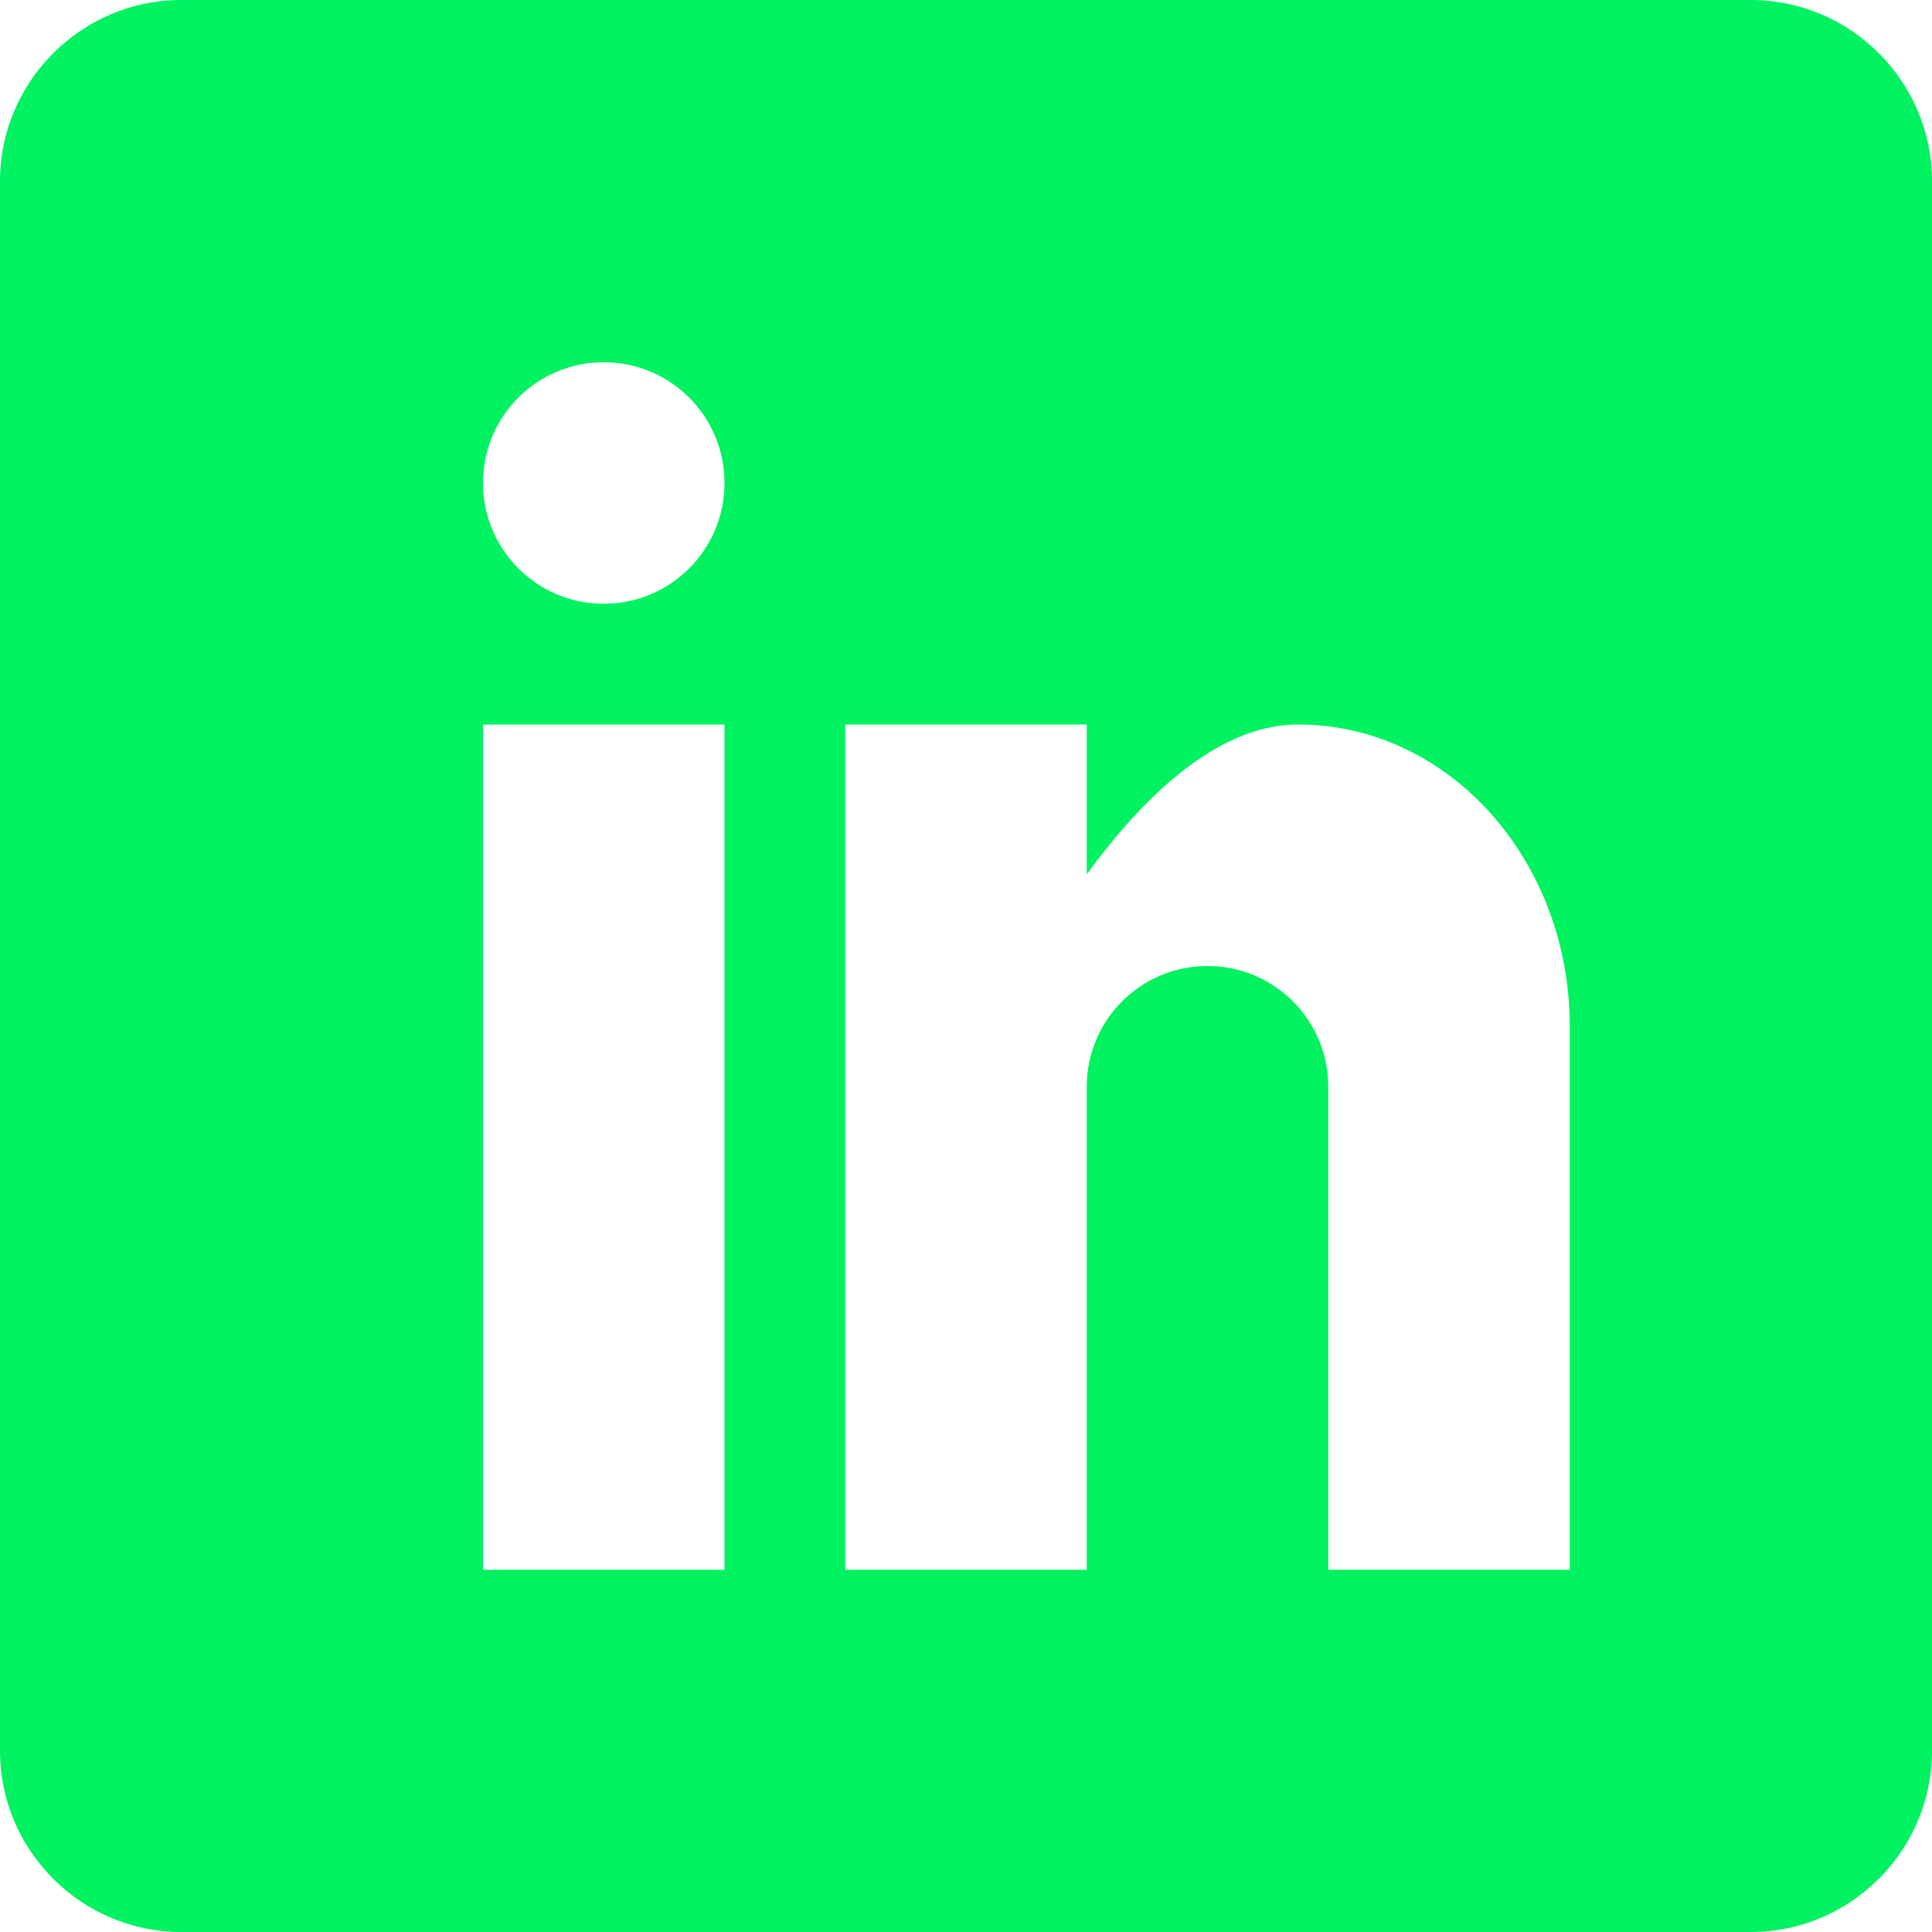
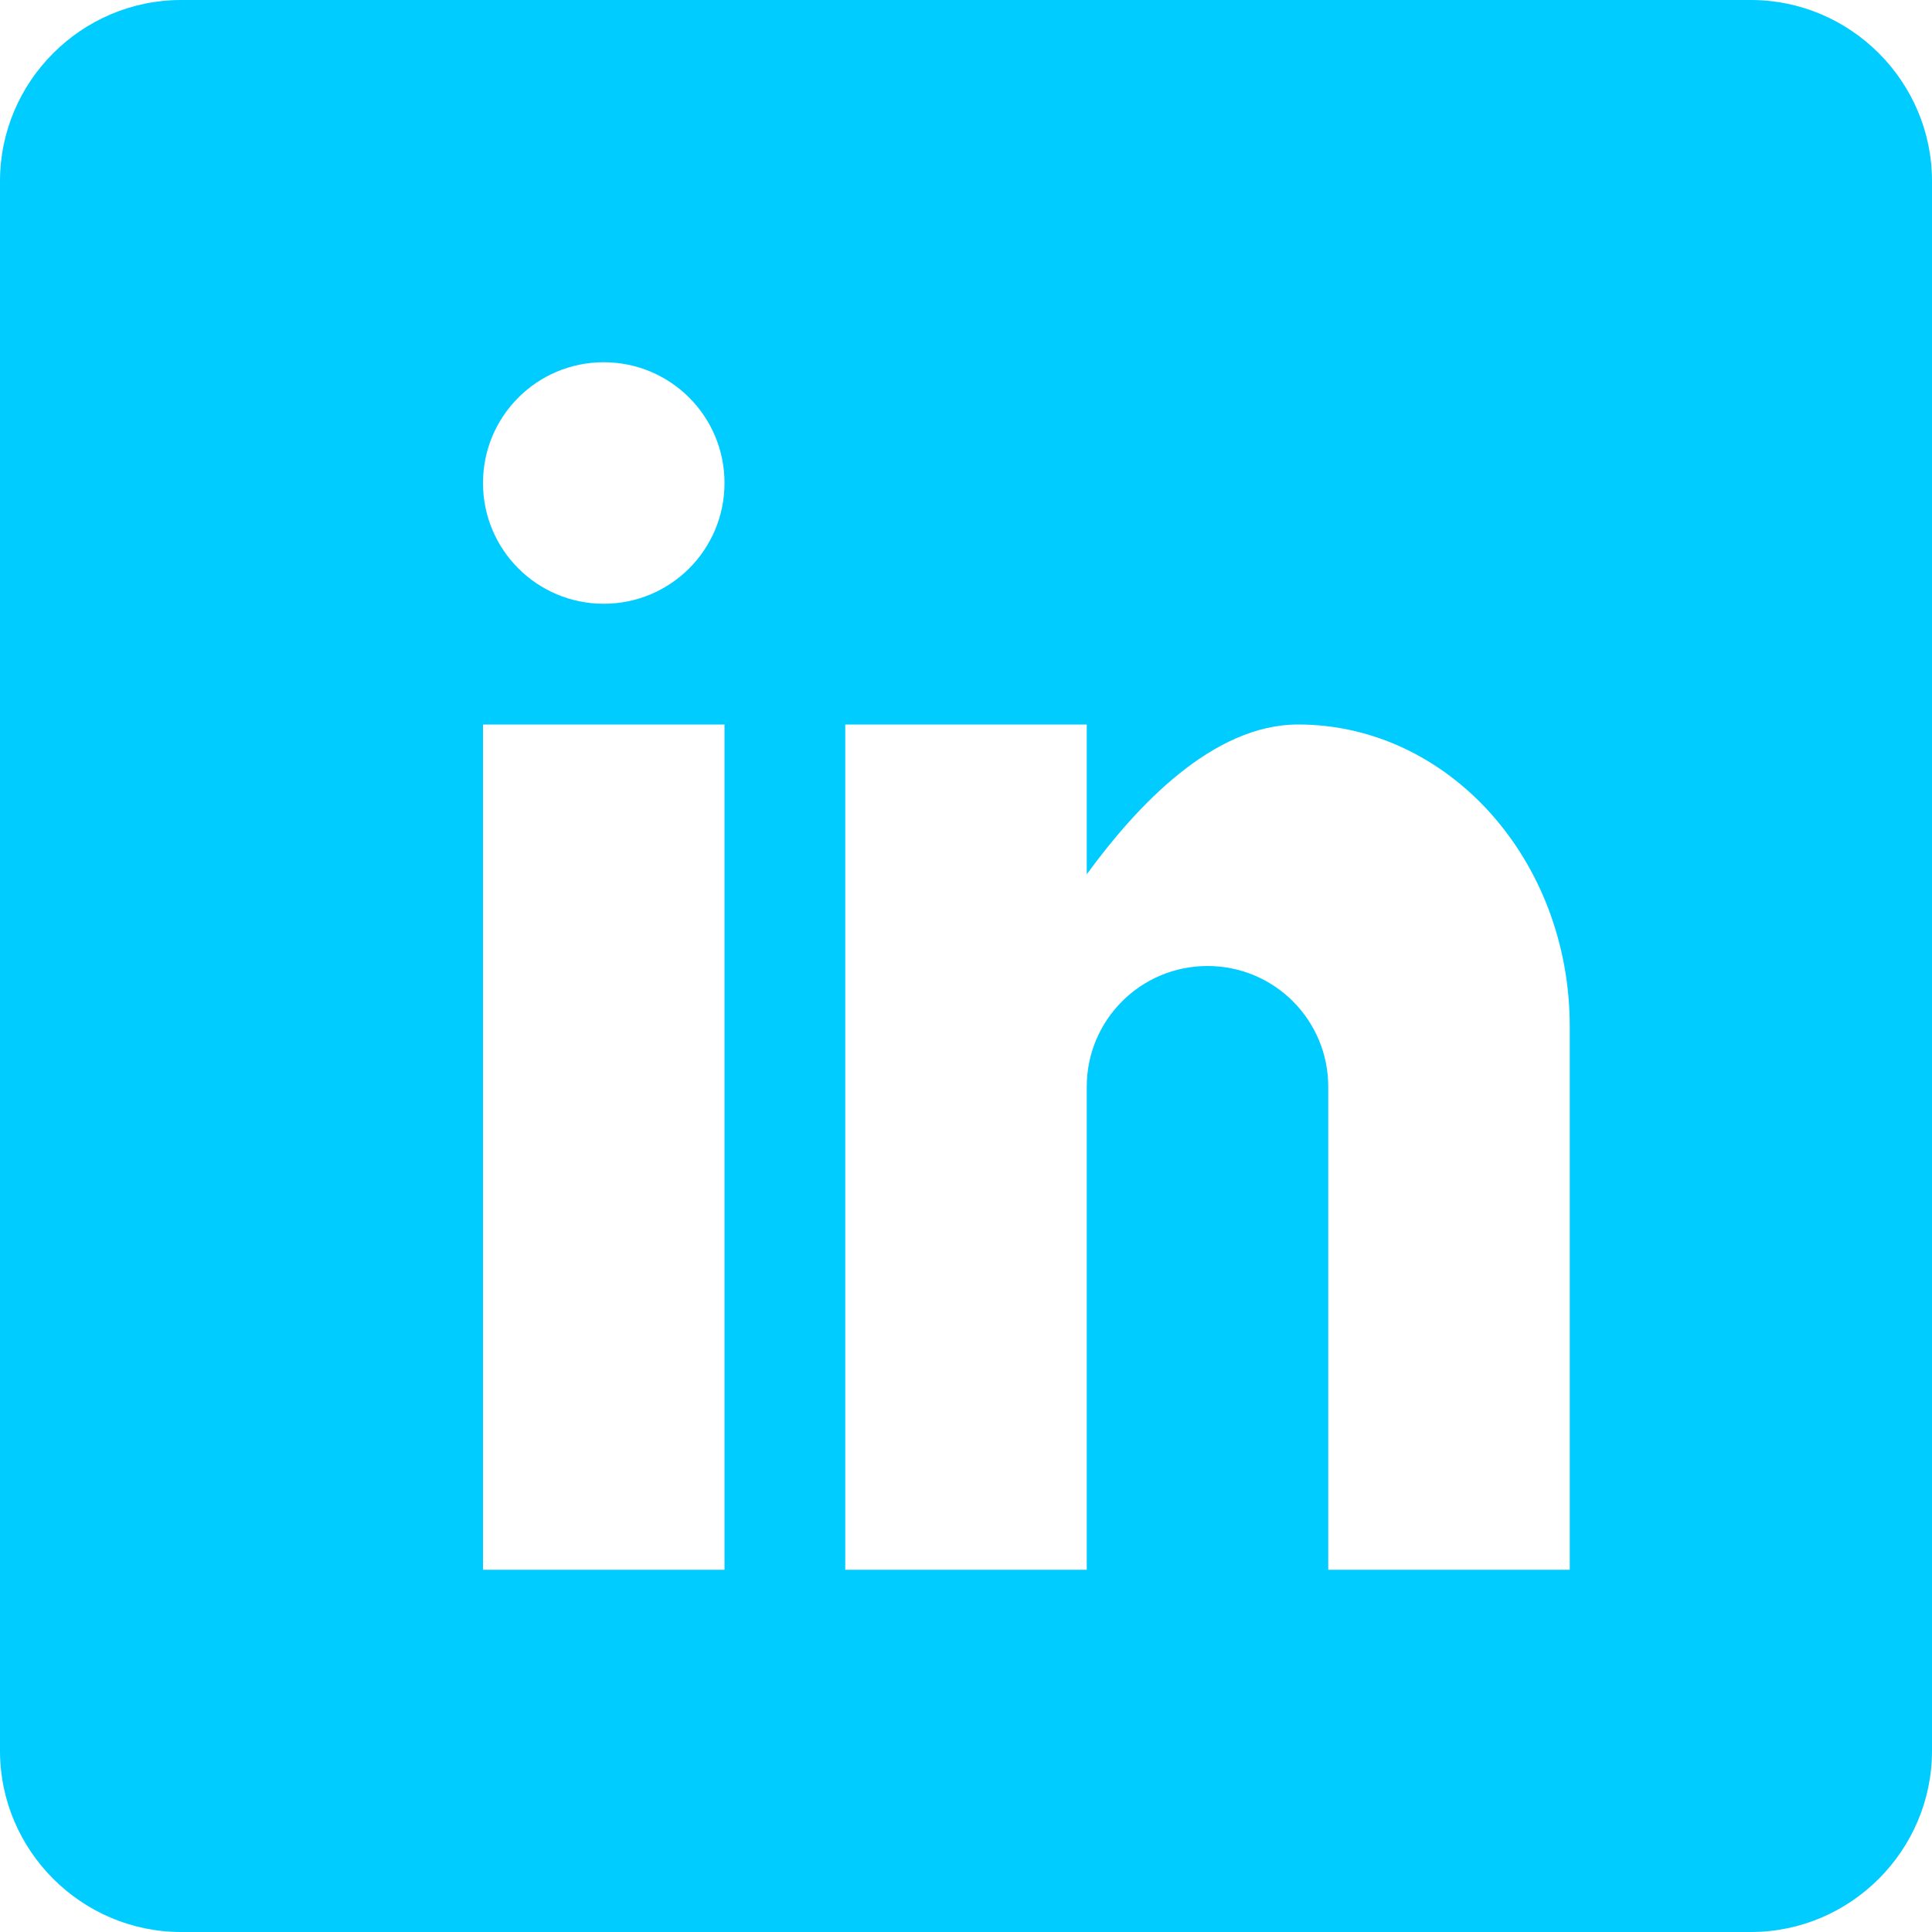
<svg xmlns="http://www.w3.org/2000/svg" version="1.1" width="32" height="32" viewBox="0 0 32 32">
  <rect fill="none" x="0" y="0" width="32" height="32" />
-   <path fill="#00f260" d="M29 0h-26c-1.65 0-3 1.35-3 3v26c0 1.65 1.35 3 3 3h26c1.65 0 3-1.35 3-3v-26c0-1.65-1.35-3-3-3zM12 26h-4v-14h4v14zM10 10c-1.106 0-2-0.894-2-2s0.894-2 2-2c1.106 0 2 0.894 2 2s-0.894 2-2 2zM26 26h-4v-8c0-1.106-0.894-2-2-2s-2 0.894-2 2v8h-4v-14h4v2.481c0.825-1.131 2.087-2.481 3.5-2.481 2.488 0 4.5 2.238 4.5 5v9z" />
+   <path fill="#00ccff" d="M29 0h-26c-1.65 0-3 1.35-3 3v26c0 1.65 1.35 3 3 3h26c1.65 0 3-1.35 3-3v-26c0-1.65-1.35-3-3-3zM12 26h-4v-14h4v14zM10 10c-1.106 0-2-0.894-2-2s0.894-2 2-2c1.106 0 2 0.894 2 2s-0.894 2-2 2zM26 26h-4v-8c0-1.106-0.894-2-2-2s-2 0.894-2 2v8h-4v-14h4v2.481c0.825-1.131 2.087-2.481 3.5-2.481 2.488 0 4.5 2.238 4.5 5v9z" />
</svg>
